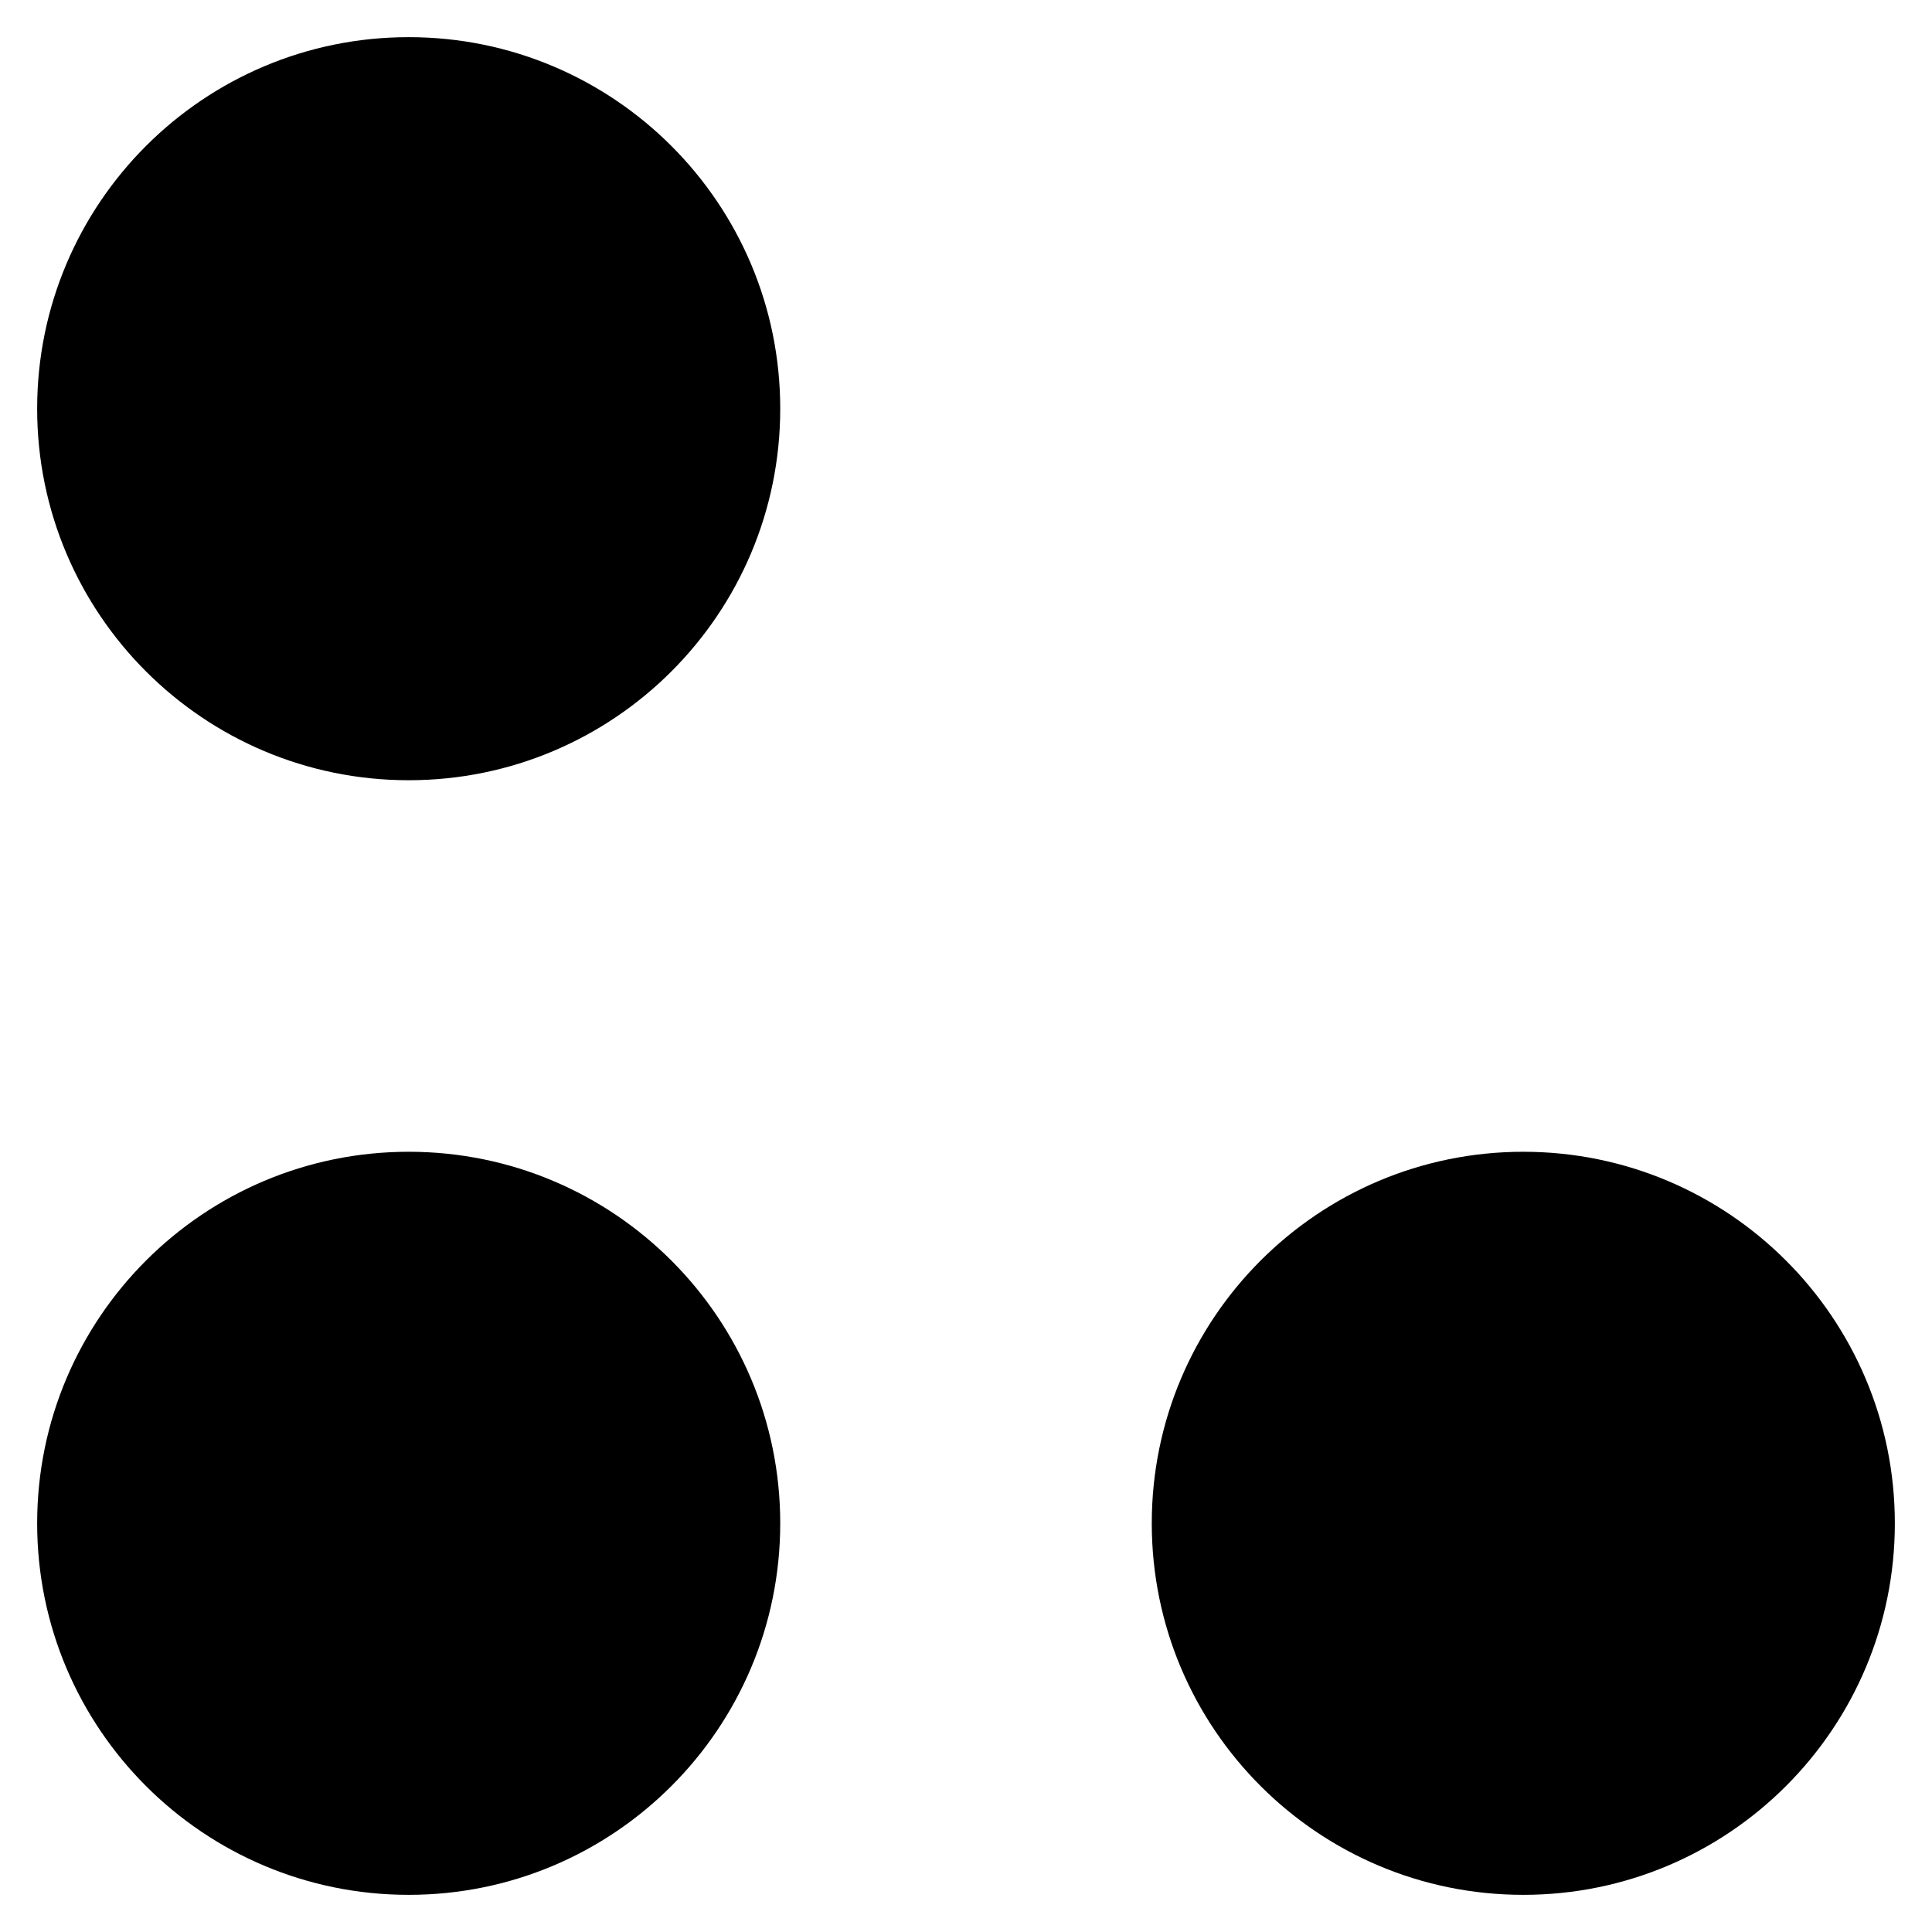
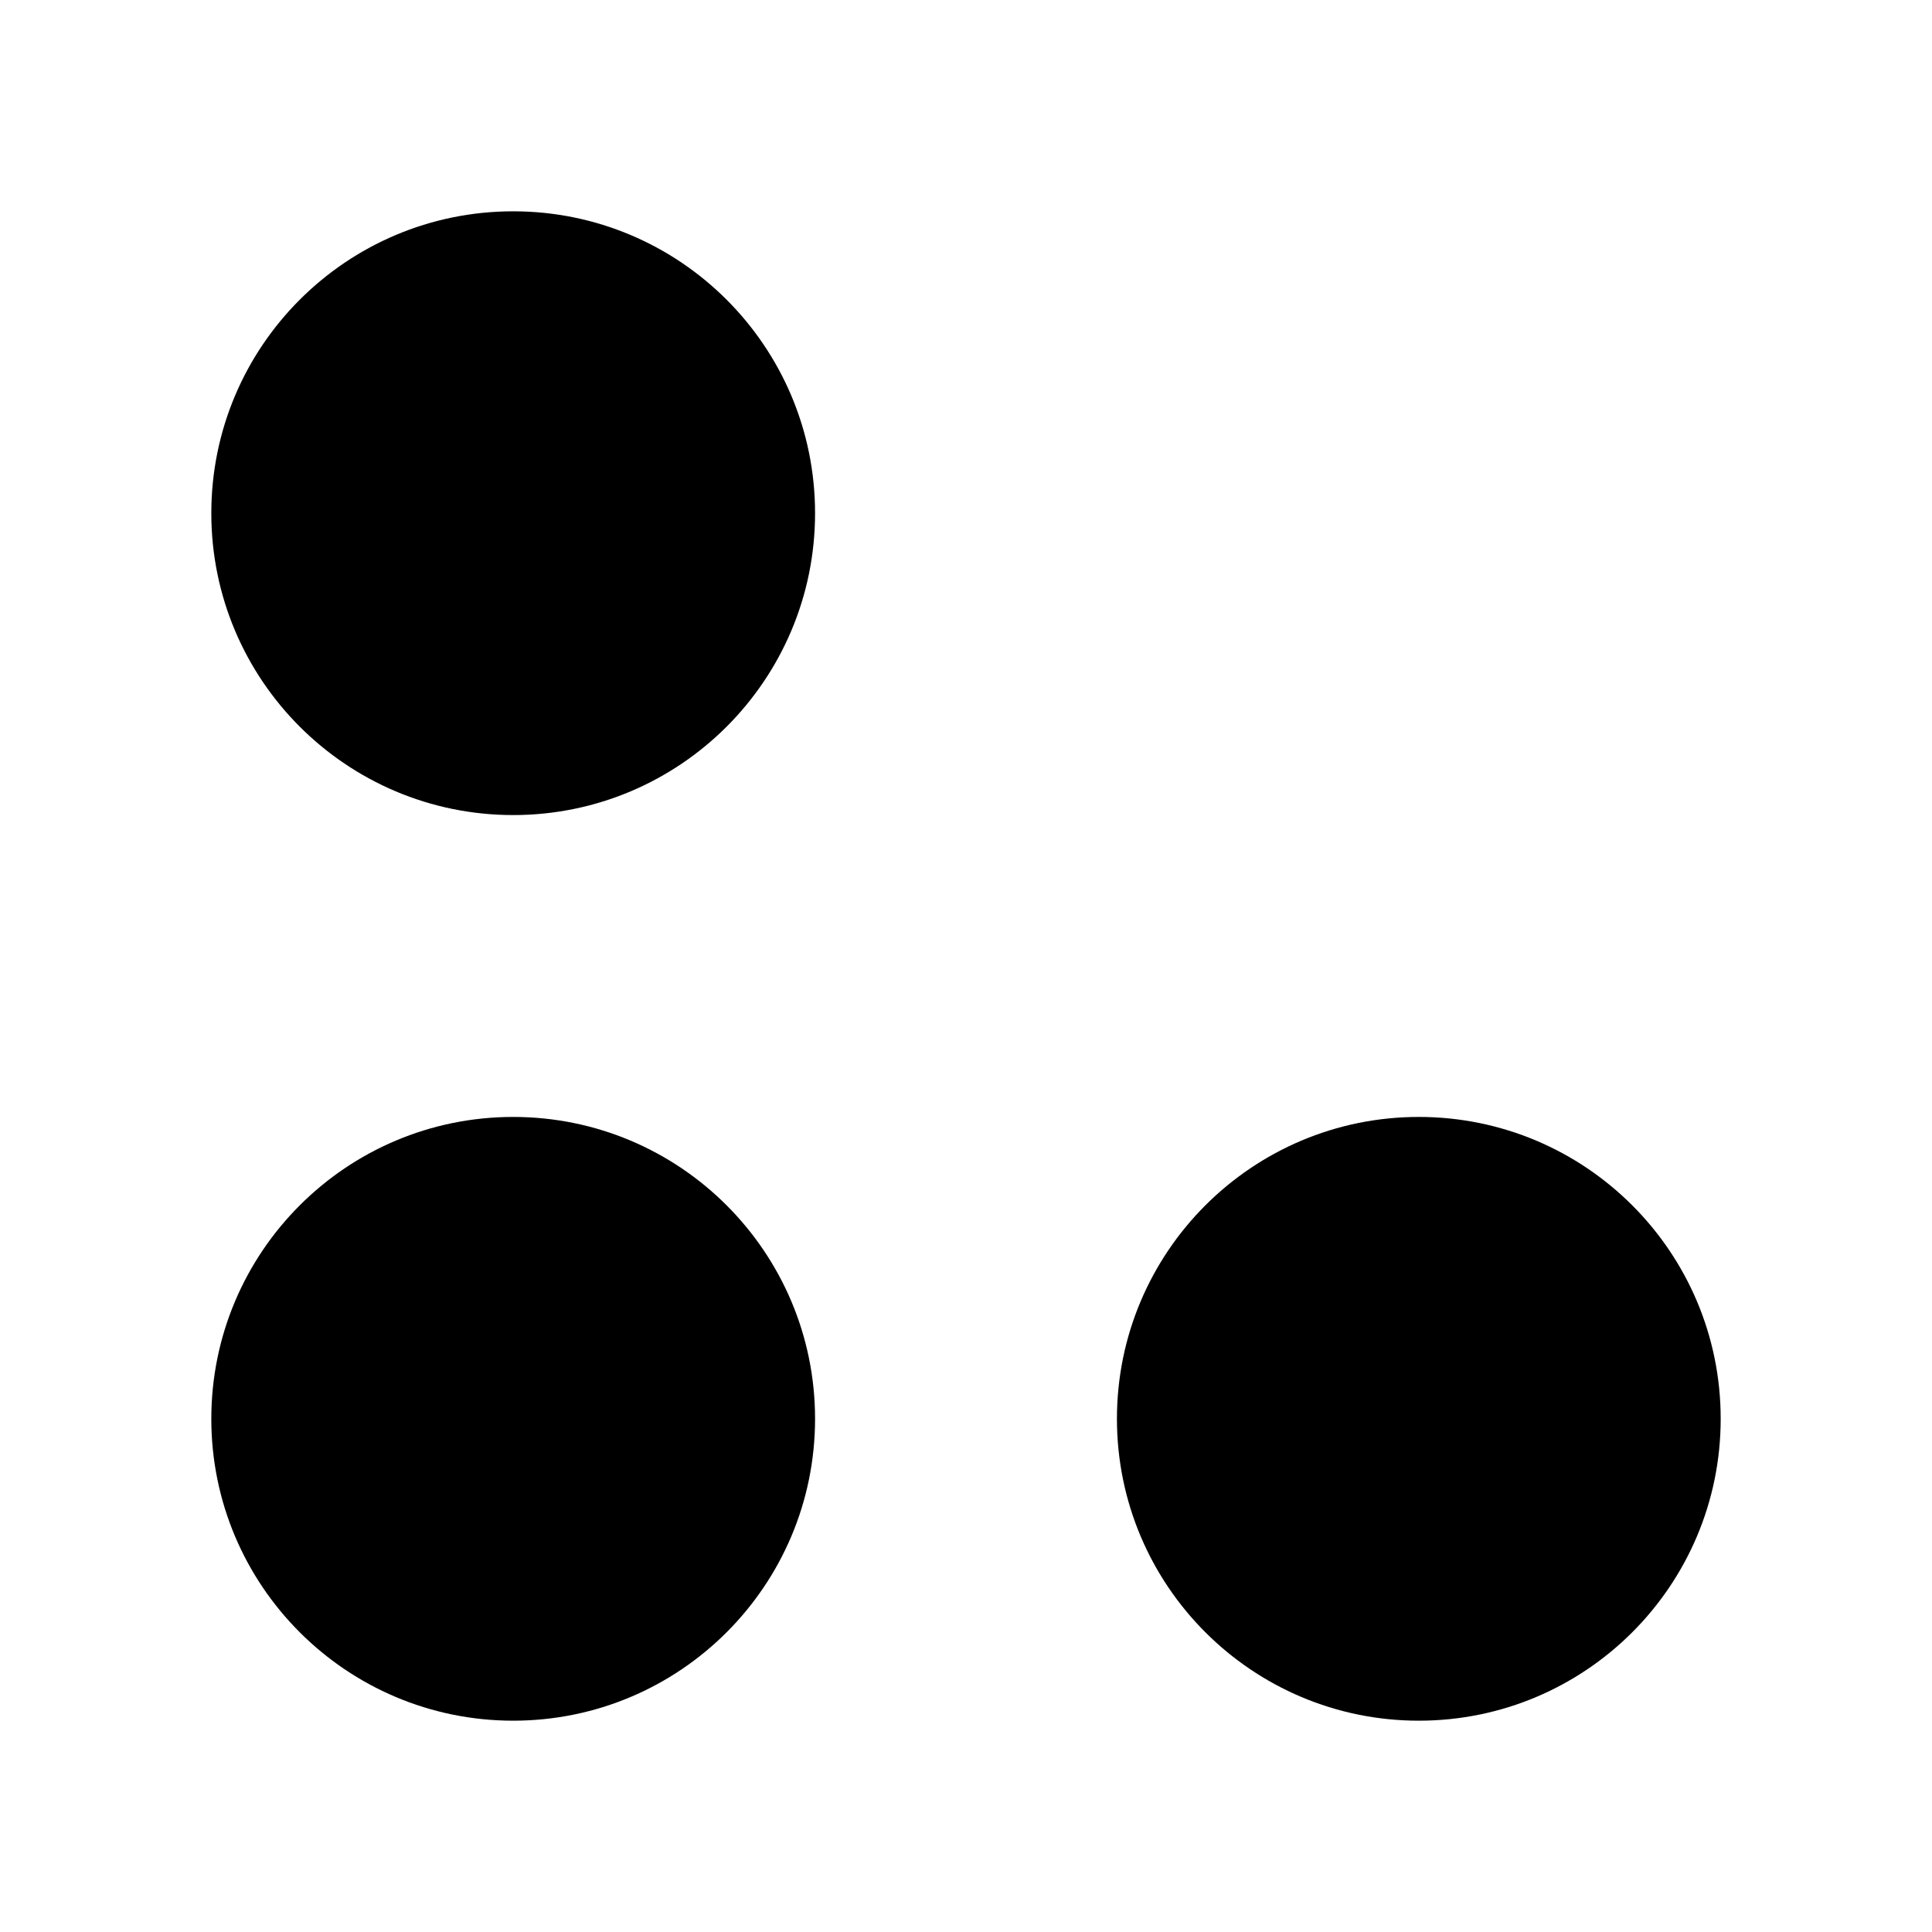
- <svg xmlns="http://www.w3.org/2000/svg" id="Layer_1" data-name="Layer 1" viewBox="0 0 26 26">
-   <circle cx="5.5" cy="5.5" r="5" stroke-miterlimit="10" />
-   <circle cx="5.5" cy="20.5" r="5" stroke-miterlimit="10" />
-   <circle cx="20.5" cy="20.5" r="5" stroke-miterlimit="10" />
-   <path stroke-miterlimit="10" d="M20.5 0v11M26 5.5H15" />
+ <svg xmlns="http://www.w3.org/2000/svg" id="Layer_1" data-name="Layer 1" viewBox="0 0 32 32">
+   <circle cx="8.5" cy="8.5" r="5" stroke-miterlimit="10" />
+   <circle cx="8.5" cy="23.5" r="5" stroke-miterlimit="10" />
+   <circle cx="23.5" cy="23.5" r="5" stroke-miterlimit="10" />
+   <path stroke-miterlimit="10" d="M23.5 3v11M29 8.5H18" />
</svg>
